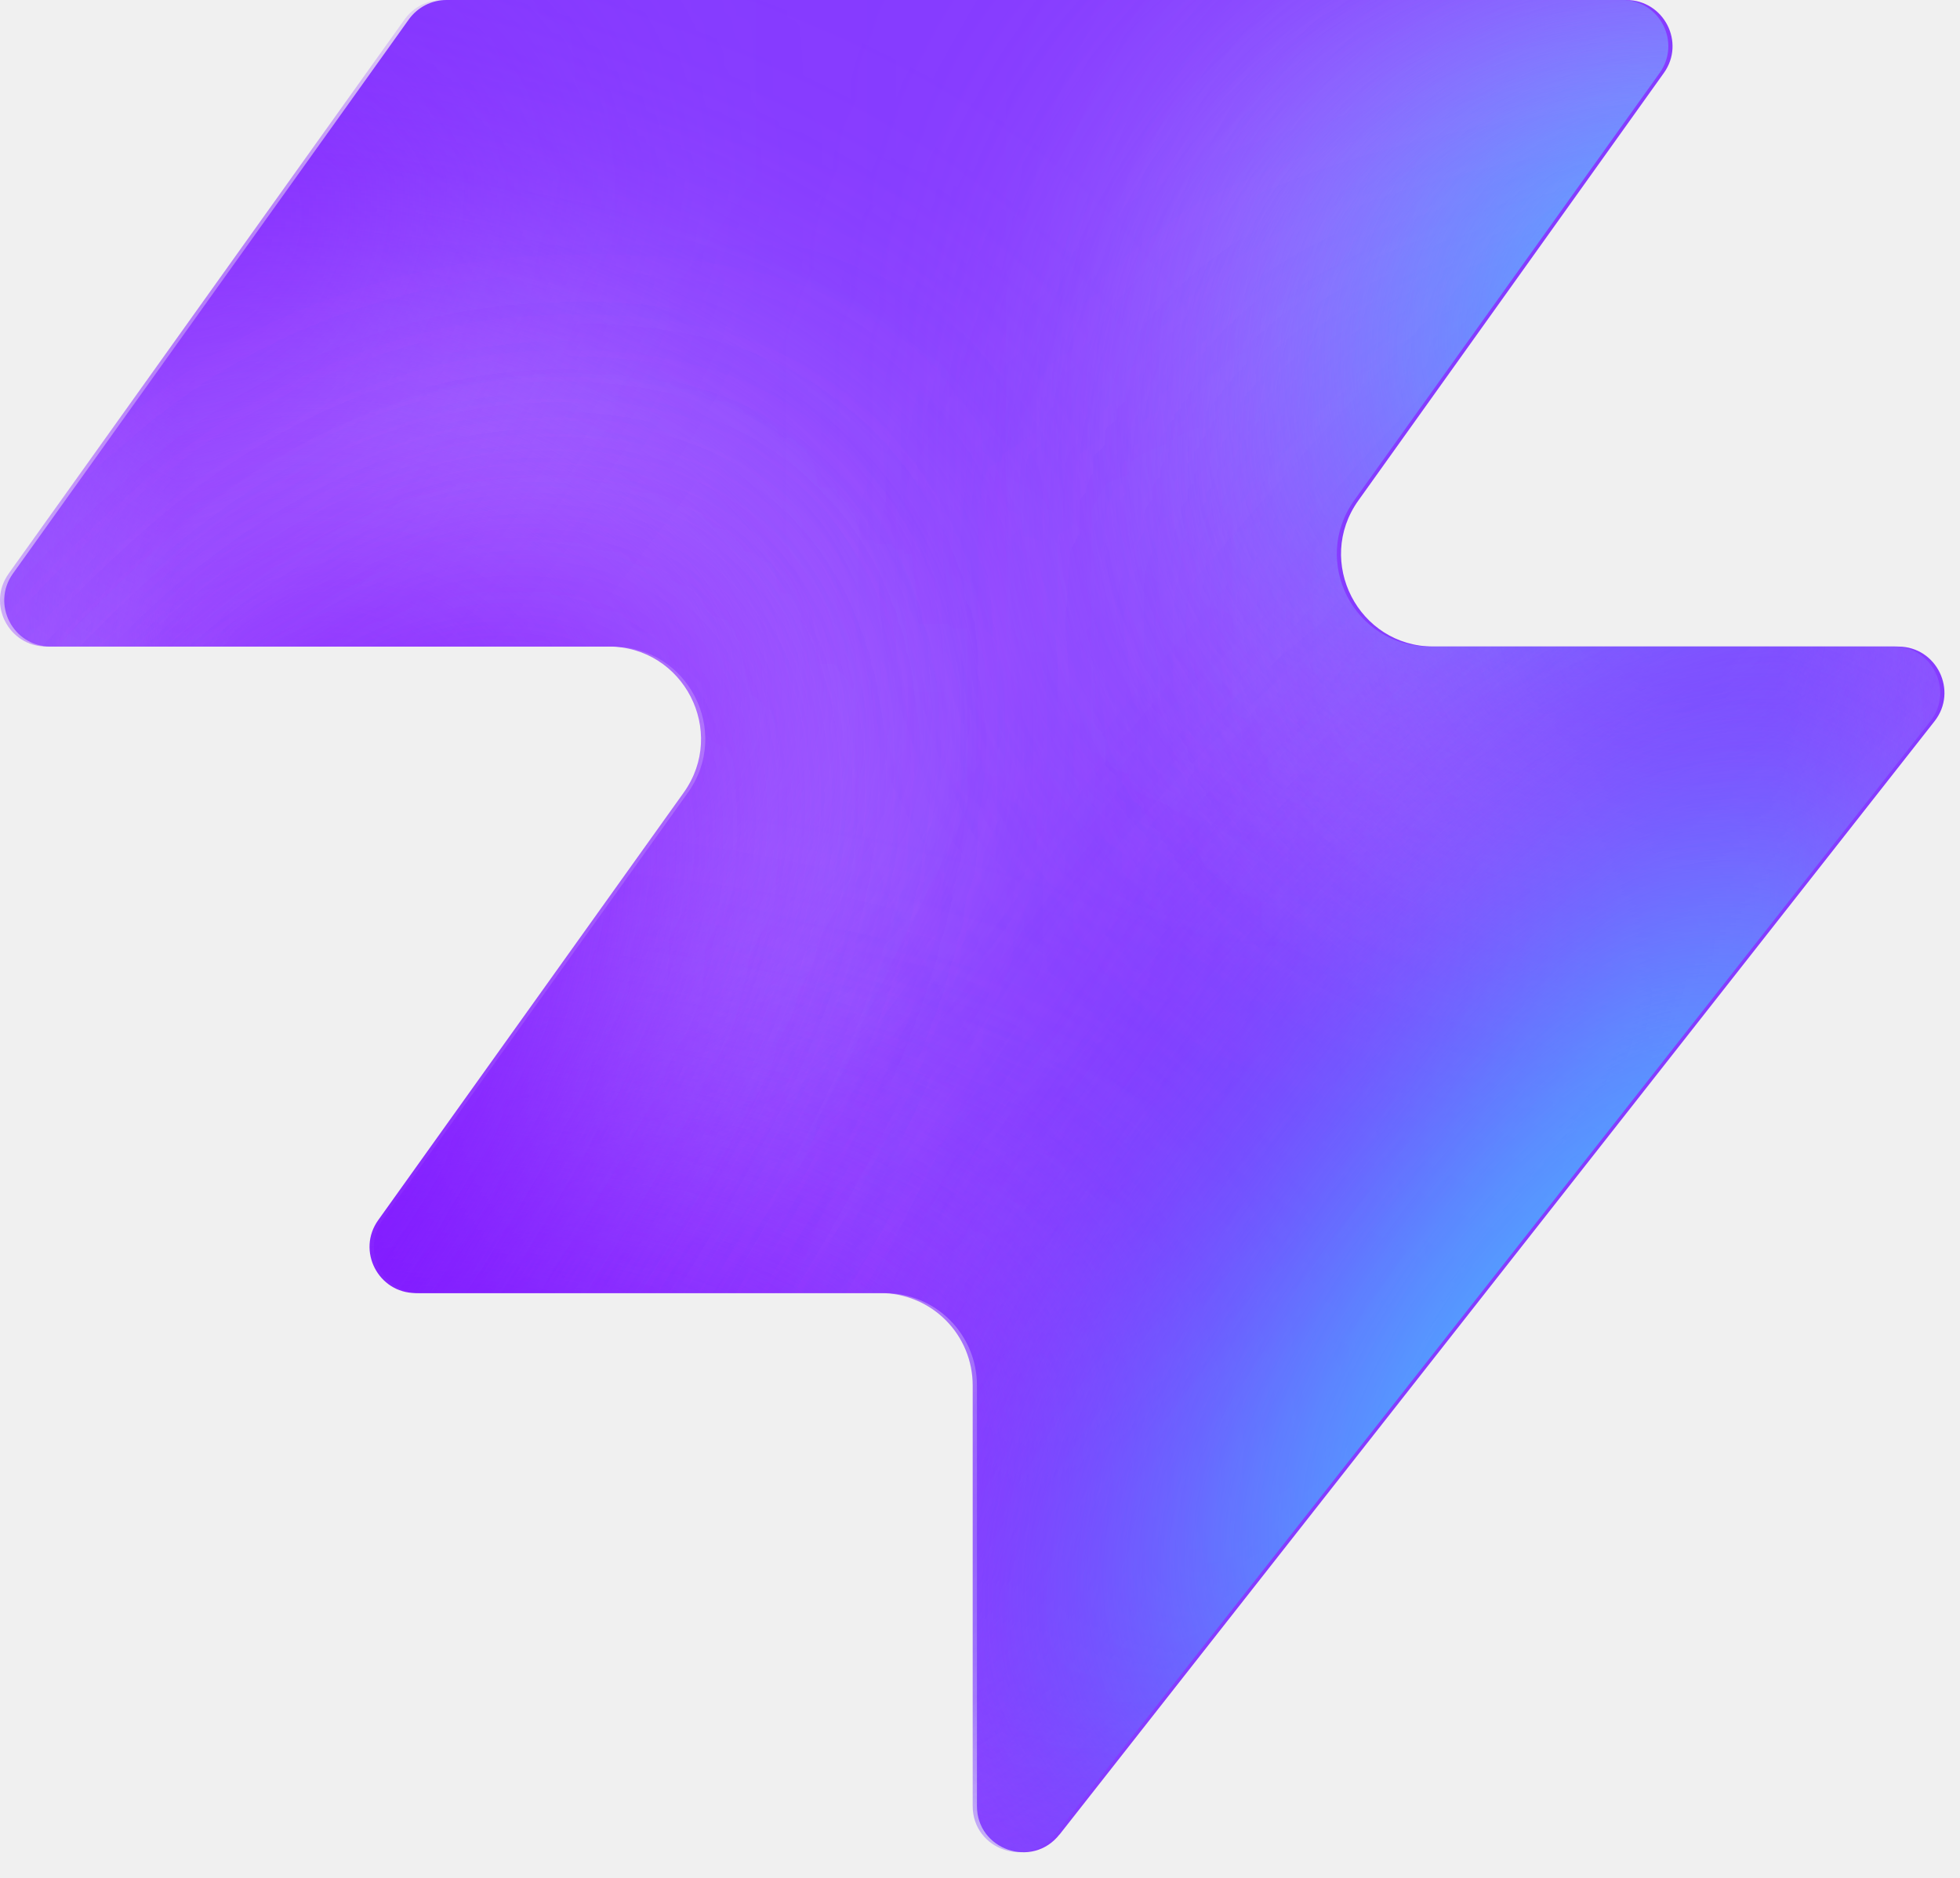
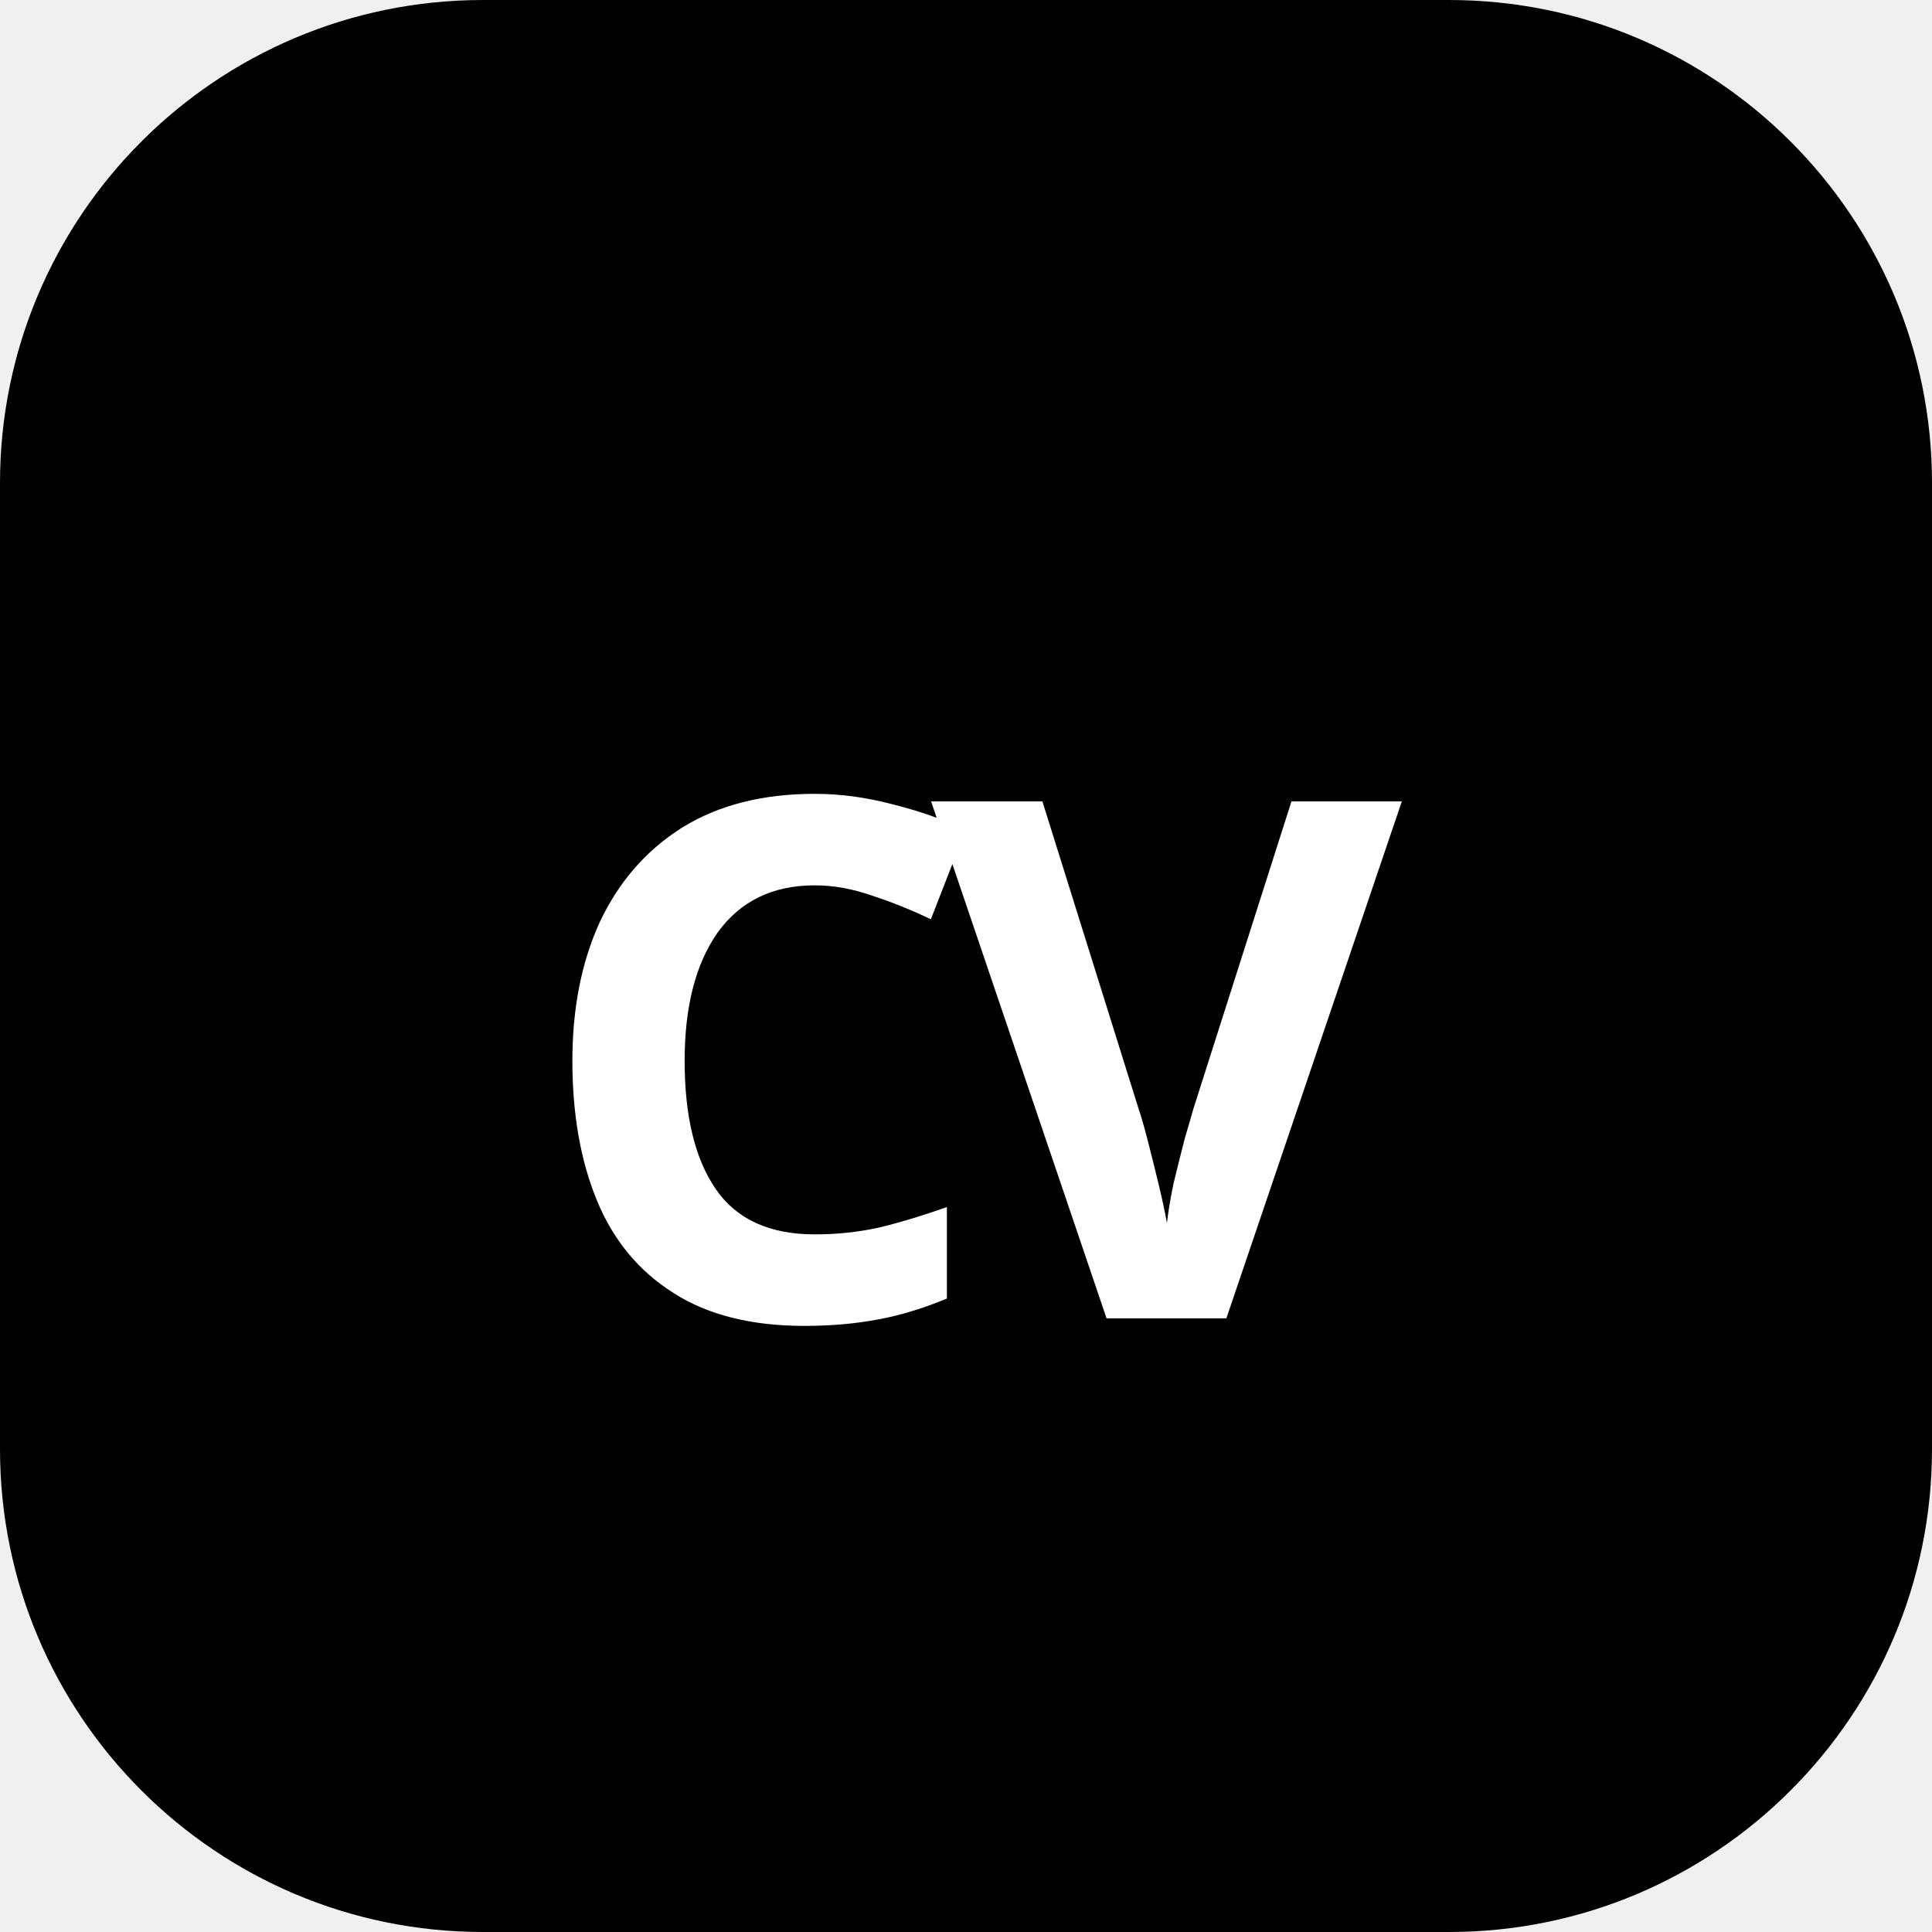
- <svg xmlns="http://www.w3.org/2000/svg" width="48" height="46" fill="none" viewBox="0 0 48 46">
-   <path fill="#863bff" d="M25.946 44.938c-.664.845-2.021.375-2.021-.698V33.937a2.26 2.26 0 0 0-2.262-2.262H10.287c-.92 0-1.456-1.04-.92-1.788l7.48-10.471c1.07-1.497 0-3.578-1.842-3.578H1.237c-.92 0-1.456-1.04-.92-1.788L10.013.474c.214-.297.556-.474.92-.474h28.894c.92 0 1.456 1.04.92 1.788l-7.48 10.471c-1.07 1.498 0 3.579 1.842 3.579h11.377c.943 0 1.473 1.088.89 1.83L25.947 44.94z" style="fill:#863bff;fill:color(display-p3 .525 .23 1);fill-opacity:1" />
-   <mask id="a" width="48" height="46" x="0" y="0" maskUnits="userSpaceOnUse" style="mask-type:alpha">
-     <path fill="#000" d="M25.842 44.938c-.664.844-2.021.375-2.021-.698V33.937a2.26 2.26 0 0 0-2.262-2.262H10.183c-.92 0-1.456-1.04-.92-1.788l7.48-10.471c1.07-1.498 0-3.579-1.842-3.579H1.133c-.92 0-1.456-1.04-.92-1.787L9.91.473c.214-.297.556-.474.92-.474h28.894c.92 0 1.456 1.04.92 1.788l-7.48 10.471c-1.07 1.498 0 3.578 1.842 3.578h11.377c.943 0 1.473 1.088.89 1.832L25.843 44.94z" style="fill:#000;fill-opacity:1" />
-   </mask>
-   <g mask="url(#a)">
-     <g filter="url(#b)">
-       <ellipse cx="5.508" cy="14.704" fill="#ede6ff" rx="5.508" ry="14.704" style="fill:#ede6ff;fill:color(display-p3 .927 .903 1);fill-opacity:1" transform="matrix(.00324 1 1 -.00324 -4.47 31.516)" />
-     </g>
-     <g filter="url(#c)">
-       <ellipse cx="10.399" cy="29.851" fill="#ede6ff" rx="10.399" ry="29.851" style="fill:#ede6ff;fill:color(display-p3 .927 .903 1);fill-opacity:1" transform="matrix(.00324 1 1 -.00324 -39.328 7.883)" />
-     </g>
-     <g filter="url(#d)">
-       <ellipse cx="5.508" cy="30.487" fill="#7e14ff" rx="5.508" ry="30.487" style="fill:#7e14ff;fill:color(display-p3 .492 .077 1);fill-opacity:1" transform="rotate(89.814 -25.913 -14.639)scale(1 -1)" />
-     </g>
-     <g filter="url(#e)">
-       <ellipse cx="5.508" cy="30.599" fill="#7e14ff" rx="5.508" ry="30.599" style="fill:#7e14ff;fill:color(display-p3 .492 .077 1);fill-opacity:1" transform="rotate(89.814 -32.644 -3.334)scale(1 -1)" />
-     </g>
-     <g filter="url(#f)">
-       <ellipse cx="5.508" cy="30.599" fill="#7e14ff" rx="5.508" ry="30.599" style="fill:#7e14ff;fill:color(display-p3 .492 .077 1);fill-opacity:1" transform="matrix(.00324 1 1 -.00324 -34.34 30.47)" />
-     </g>
-     <g filter="url(#g)">
-       <ellipse cx="14.072" cy="22.078" fill="#ede6ff" rx="14.072" ry="22.078" style="fill:#ede6ff;fill:color(display-p3 .927 .903 1);fill-opacity:1" transform="rotate(93.35 24.506 48.493)scale(-1 1)" />
-     </g>
-     <g filter="url(#h)">
-       <ellipse cx="3.47" cy="21.501" fill="#7e14ff" rx="3.47" ry="21.501" style="fill:#7e14ff;fill:color(display-p3 .492 .077 1);fill-opacity:1" transform="rotate(89.009 28.708 47.59)scale(-1 1)" />
-     </g>
-     <g filter="url(#i)">
-       <ellipse cx="3.47" cy="21.501" fill="#7e14ff" rx="3.47" ry="21.501" style="fill:#7e14ff;fill:color(display-p3 .492 .077 1);fill-opacity:1" transform="rotate(89.009 28.708 47.59)scale(-1 1)" />
-     </g>
-     <g filter="url(#j)">
-       <ellipse cx=".387" cy="8.972" fill="#7e14ff" rx="4.407" ry="29.108" style="fill:#7e14ff;fill:color(display-p3 .492 .077 1);fill-opacity:1" transform="rotate(39.51 .387 8.972)" />
-     </g>
-     <g filter="url(#k)">
-       <ellipse cx="47.523" cy="-6.092" fill="#7e14ff" rx="4.407" ry="29.108" style="fill:#7e14ff;fill:color(display-p3 .492 .077 1);fill-opacity:1" transform="rotate(37.892 47.523 -6.092)" />
-     </g>
-     <g filter="url(#l)">
-       <ellipse cx="41.412" cy="6.333" fill="#47bfff" rx="5.971" ry="9.665" style="fill:#47bfff;fill:color(display-p3 .28 .748 1);fill-opacity:1" transform="rotate(37.892 41.412 6.333)" />
-     </g>
-     <g filter="url(#m)">
-       <ellipse cx="-1.879" cy="38.332" fill="#7e14ff" rx="4.407" ry="29.108" style="fill:#7e14ff;fill:color(display-p3 .492 .077 1);fill-opacity:1" transform="rotate(37.892 -1.88 38.332)" />
-     </g>
-     <g filter="url(#n)">
-       <ellipse cx="-1.879" cy="38.332" fill="#7e14ff" rx="4.407" ry="29.108" style="fill:#7e14ff;fill:color(display-p3 .492 .077 1);fill-opacity:1" transform="rotate(37.892 -1.88 38.332)" />
-     </g>
-     <g filter="url(#o)">
-       <ellipse cx="35.651" cy="29.907" fill="#7e14ff" rx="4.407" ry="29.108" style="fill:#7e14ff;fill:color(display-p3 .492 .077 1);fill-opacity:1" transform="rotate(37.892 35.651 29.907)" />
-     </g>
-     <g filter="url(#p)">
-       <ellipse cx="38.418" cy="32.4" fill="#47bfff" rx="5.971" ry="15.297" style="fill:#47bfff;fill:color(display-p3 .28 .748 1);fill-opacity:1" transform="rotate(37.892 38.418 32.4)" />
-     </g>
-   </g>
-   <defs>
-     <filter id="b" width="60.045" height="41.654" x="-19.77" y="16.149" color-interpolation-filters="sRGB" filterUnits="userSpaceOnUse">
-       <feFlood flood-opacity="0" result="BackgroundImageFix" />
-       <feBlend in="SourceGraphic" in2="BackgroundImageFix" result="shape" />
-       <feGaussianBlur result="effect1_foregroundBlur_2002_17158" stdDeviation="7.659" />
-     </filter>
-     <filter id="c" width="90.34" height="51.437" x="-54.613" y="-7.533" color-interpolation-filters="sRGB" filterUnits="userSpaceOnUse">
-       <feFlood flood-opacity="0" result="BackgroundImageFix" />
-       <feBlend in="SourceGraphic" in2="BackgroundImageFix" result="shape" />
-       <feGaussianBlur result="effect1_foregroundBlur_2002_17158" stdDeviation="7.659" />
-     </filter>
-     <filter id="d" width="79.355" height="29.4" x="-49.64" y="2.03" color-interpolation-filters="sRGB" filterUnits="userSpaceOnUse">
-       <feFlood flood-opacity="0" result="BackgroundImageFix" />
-       <feBlend in="SourceGraphic" in2="BackgroundImageFix" result="shape" />
-       <feGaussianBlur result="effect1_foregroundBlur_2002_17158" stdDeviation="4.596" />
-     </filter>
-     <filter id="e" width="79.579" height="29.4" x="-45.045" y="20.029" color-interpolation-filters="sRGB" filterUnits="userSpaceOnUse">
-       <feFlood flood-opacity="0" result="BackgroundImageFix" />
-       <feBlend in="SourceGraphic" in2="BackgroundImageFix" result="shape" />
-       <feGaussianBlur result="effect1_foregroundBlur_2002_17158" stdDeviation="4.596" />
-     </filter>
-     <filter id="f" width="79.579" height="29.4" x="-43.513" y="21.178" color-interpolation-filters="sRGB" filterUnits="userSpaceOnUse">
-       <feFlood flood-opacity="0" result="BackgroundImageFix" />
-       <feBlend in="SourceGraphic" in2="BackgroundImageFix" result="shape" />
-       <feGaussianBlur result="effect1_foregroundBlur_2002_17158" stdDeviation="4.596" />
-     </filter>
-     <filter id="g" width="74.749" height="58.852" x="15.756" y="-17.901" color-interpolation-filters="sRGB" filterUnits="userSpaceOnUse">
-       <feFlood flood-opacity="0" result="BackgroundImageFix" />
-       <feBlend in="SourceGraphic" in2="BackgroundImageFix" result="shape" />
-       <feGaussianBlur result="effect1_foregroundBlur_2002_17158" stdDeviation="7.659" />
-     </filter>
-     <filter id="h" width="61.377" height="25.362" x="23.548" y="2.284" color-interpolation-filters="sRGB" filterUnits="userSpaceOnUse">
-       <feFlood flood-opacity="0" result="BackgroundImageFix" />
-       <feBlend in="SourceGraphic" in2="BackgroundImageFix" result="shape" />
-       <feGaussianBlur result="effect1_foregroundBlur_2002_17158" stdDeviation="4.596" />
-     </filter>
-     <filter id="i" width="61.377" height="25.362" x="23.548" y="2.284" color-interpolation-filters="sRGB" filterUnits="userSpaceOnUse">
-       <feFlood flood-opacity="0" result="BackgroundImageFix" />
-       <feBlend in="SourceGraphic" in2="BackgroundImageFix" result="shape" />
-       <feGaussianBlur result="effect1_foregroundBlur_2002_17158" stdDeviation="4.596" />
-     </filter>
-     <filter id="j" width="56.045" height="63.649" x="-27.636" y="-22.853" color-interpolation-filters="sRGB" filterUnits="userSpaceOnUse">
-       <feFlood flood-opacity="0" result="BackgroundImageFix" />
-       <feBlend in="SourceGraphic" in2="BackgroundImageFix" result="shape" />
-       <feGaussianBlur result="effect1_foregroundBlur_2002_17158" stdDeviation="4.596" />
-     </filter>
-     <filter id="k" width="54.814" height="64.646" x="20.116" y="-38.415" color-interpolation-filters="sRGB" filterUnits="userSpaceOnUse">
-       <feFlood flood-opacity="0" result="BackgroundImageFix" />
-       <feBlend in="SourceGraphic" in2="BackgroundImageFix" result="shape" />
-       <feGaussianBlur result="effect1_foregroundBlur_2002_17158" stdDeviation="4.596" />
-     </filter>
-     <filter id="l" width="33.541" height="35.313" x="24.641" y="-11.323" color-interpolation-filters="sRGB" filterUnits="userSpaceOnUse">
-       <feFlood flood-opacity="0" result="BackgroundImageFix" />
-       <feBlend in="SourceGraphic" in2="BackgroundImageFix" result="shape" />
-       <feGaussianBlur result="effect1_foregroundBlur_2002_17158" stdDeviation="4.596" />
-     </filter>
-     <filter id="m" width="54.814" height="64.646" x="-29.286" y="6.009" color-interpolation-filters="sRGB" filterUnits="userSpaceOnUse">
-       <feFlood flood-opacity="0" result="BackgroundImageFix" />
-       <feBlend in="SourceGraphic" in2="BackgroundImageFix" result="shape" />
-       <feGaussianBlur result="effect1_foregroundBlur_2002_17158" stdDeviation="4.596" />
-     </filter>
-     <filter id="n" width="54.814" height="64.646" x="-29.286" y="6.009" color-interpolation-filters="sRGB" filterUnits="userSpaceOnUse">
-       <feFlood flood-opacity="0" result="BackgroundImageFix" />
-       <feBlend in="SourceGraphic" in2="BackgroundImageFix" result="shape" />
-       <feGaussianBlur result="effect1_foregroundBlur_2002_17158" stdDeviation="4.596" />
-     </filter>
-     <filter id="o" width="54.814" height="64.646" x="8.244" y="-2.416" color-interpolation-filters="sRGB" filterUnits="userSpaceOnUse">
-       <feFlood flood-opacity="0" result="BackgroundImageFix" />
-       <feBlend in="SourceGraphic" in2="BackgroundImageFix" result="shape" />
-       <feGaussianBlur result="effect1_foregroundBlur_2002_17158" stdDeviation="4.596" />
-     </filter>
-     <filter id="p" width="39.409" height="43.623" x="18.713" y="10.588" color-interpolation-filters="sRGB" filterUnits="userSpaceOnUse">
-       <feFlood flood-opacity="0" result="BackgroundImageFix" />
-       <feBlend in="SourceGraphic" in2="BackgroundImageFix" result="shape" />
-       <feGaussianBlur result="effect1_foregroundBlur_2002_17158" stdDeviation="4.596" />
-     </filter>
-   </defs>
+ <svg xmlns="http://www.w3.org/2000/svg" viewBox="0 0 32 32">
+   <rect width="32" height="32" rx="8" fill="black" />
+   <text x="50%" y="55%" dominant-baseline="middle" text-anchor="middle" font-family="system-ui, sans-serif" font-weight="900" font-size="12" fill="white" letter-spacing="-1">CV</text>
</svg>
